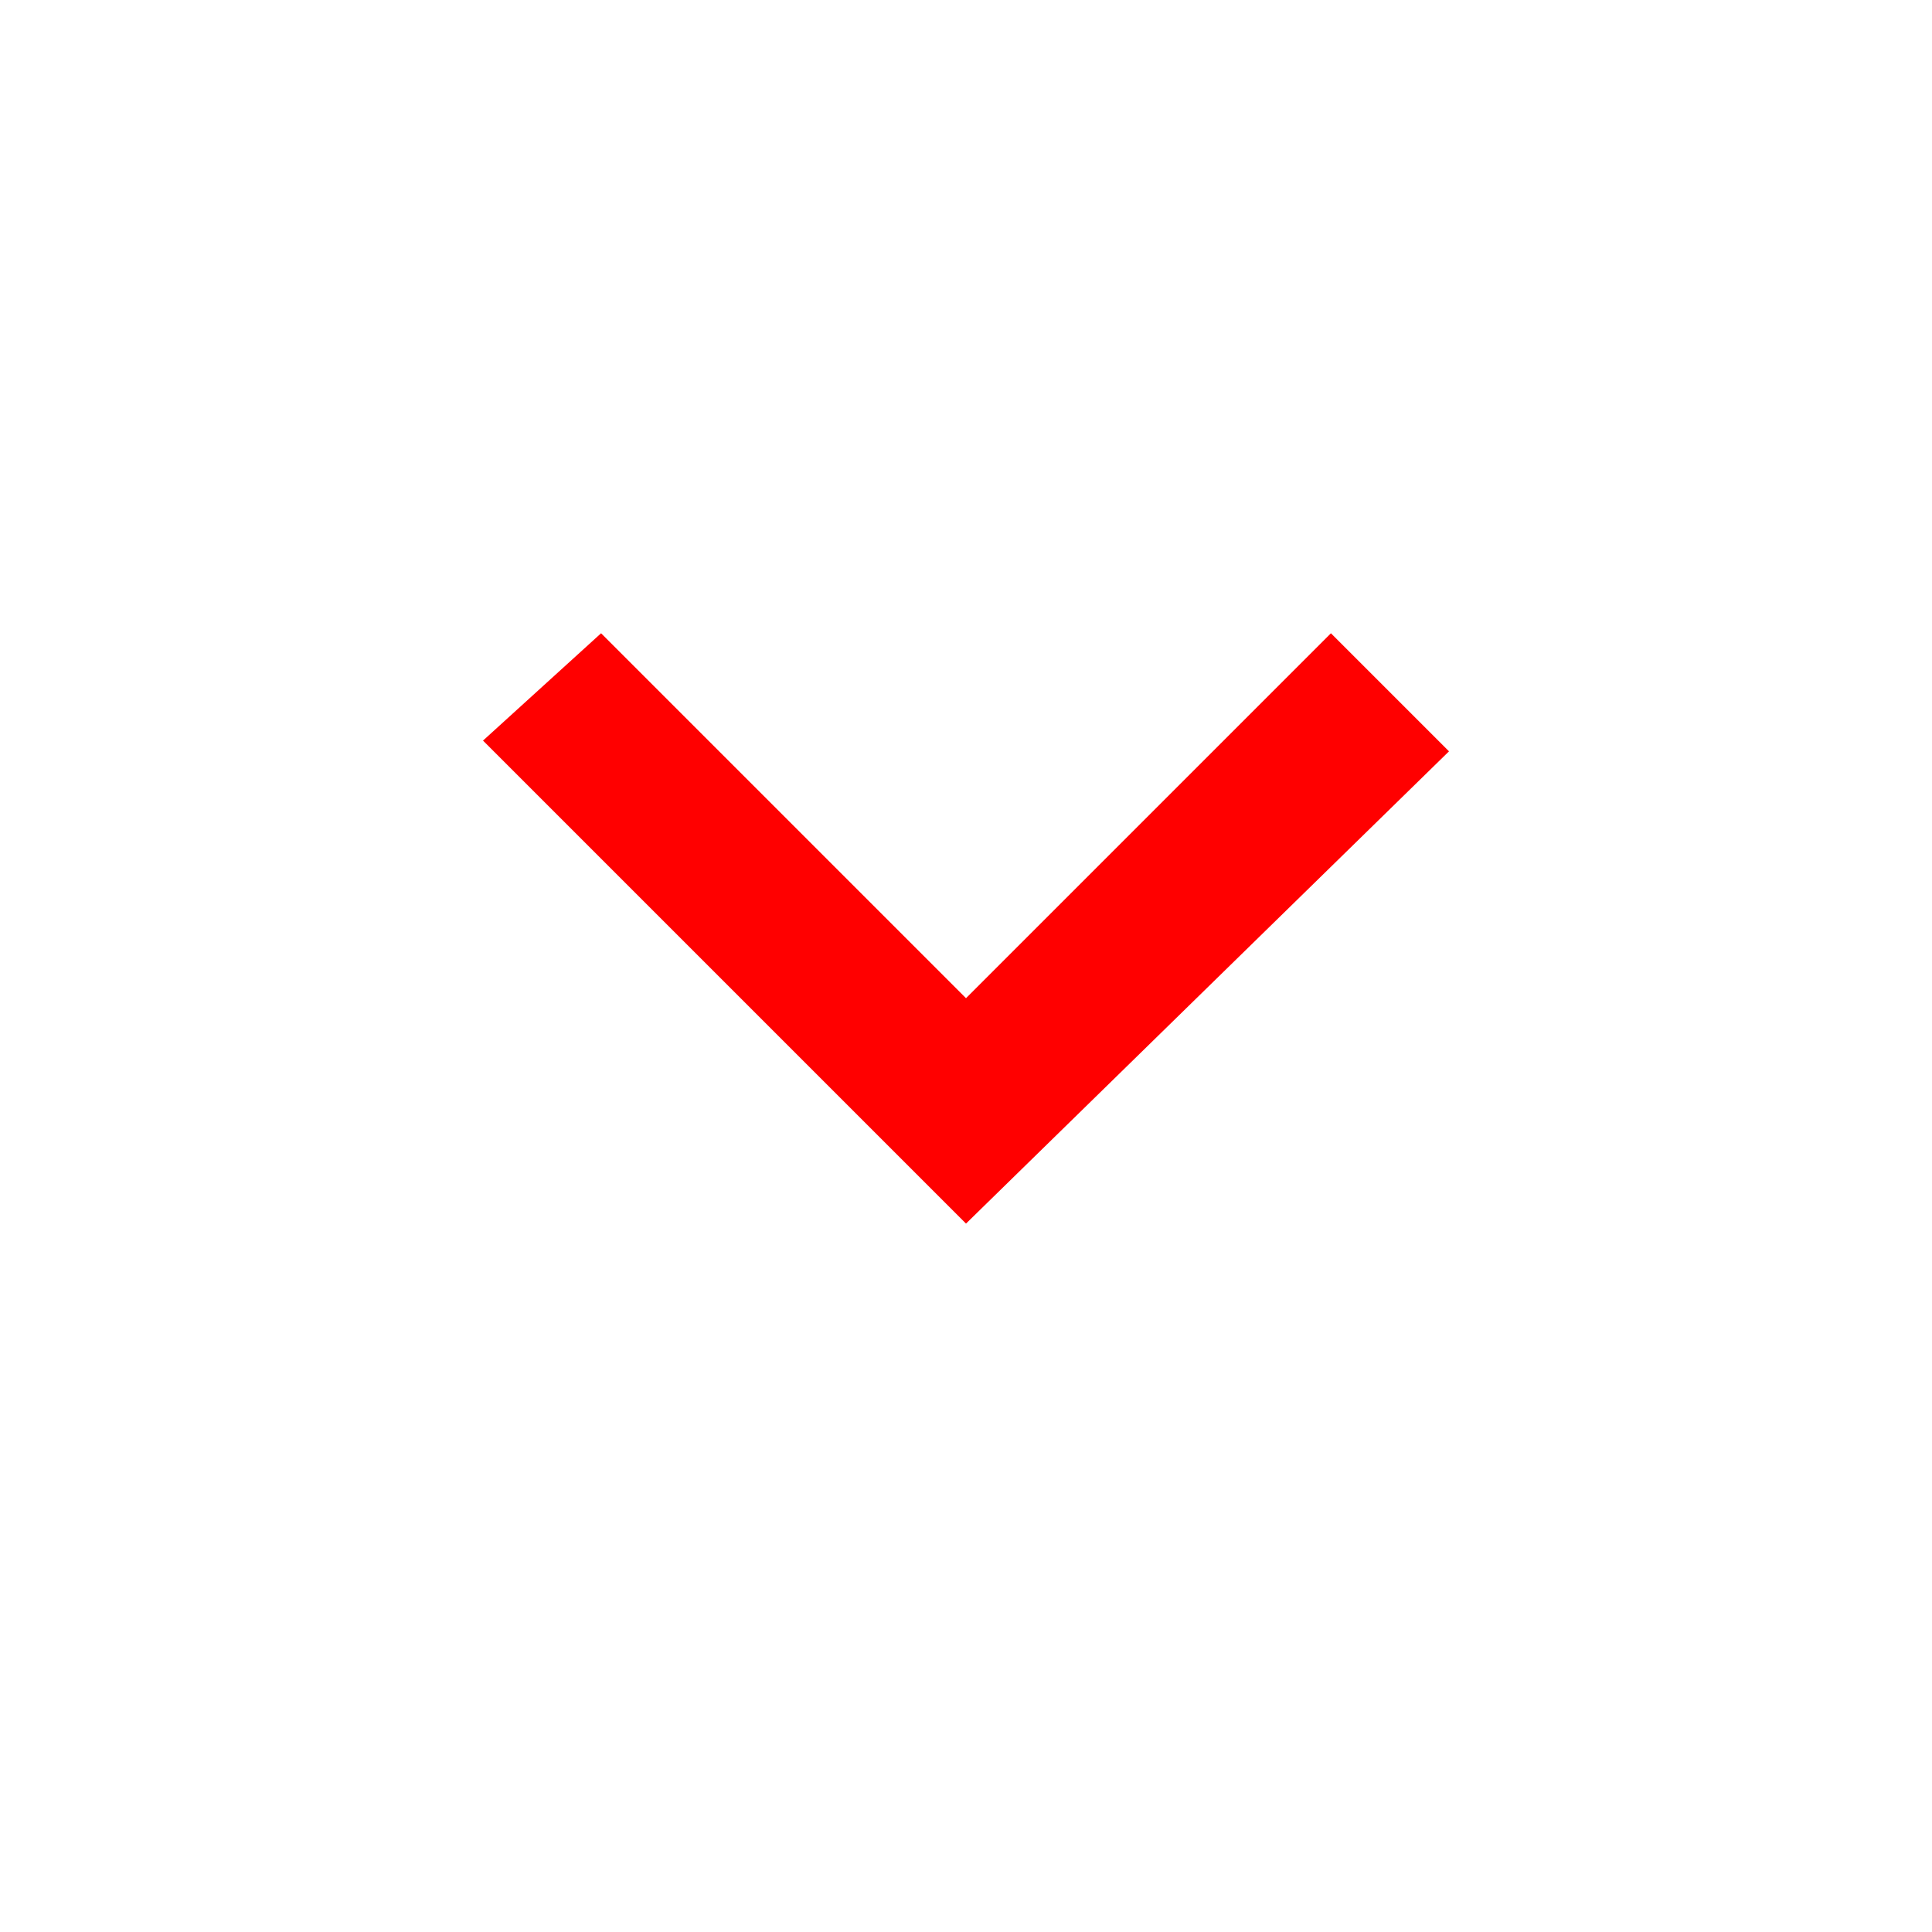
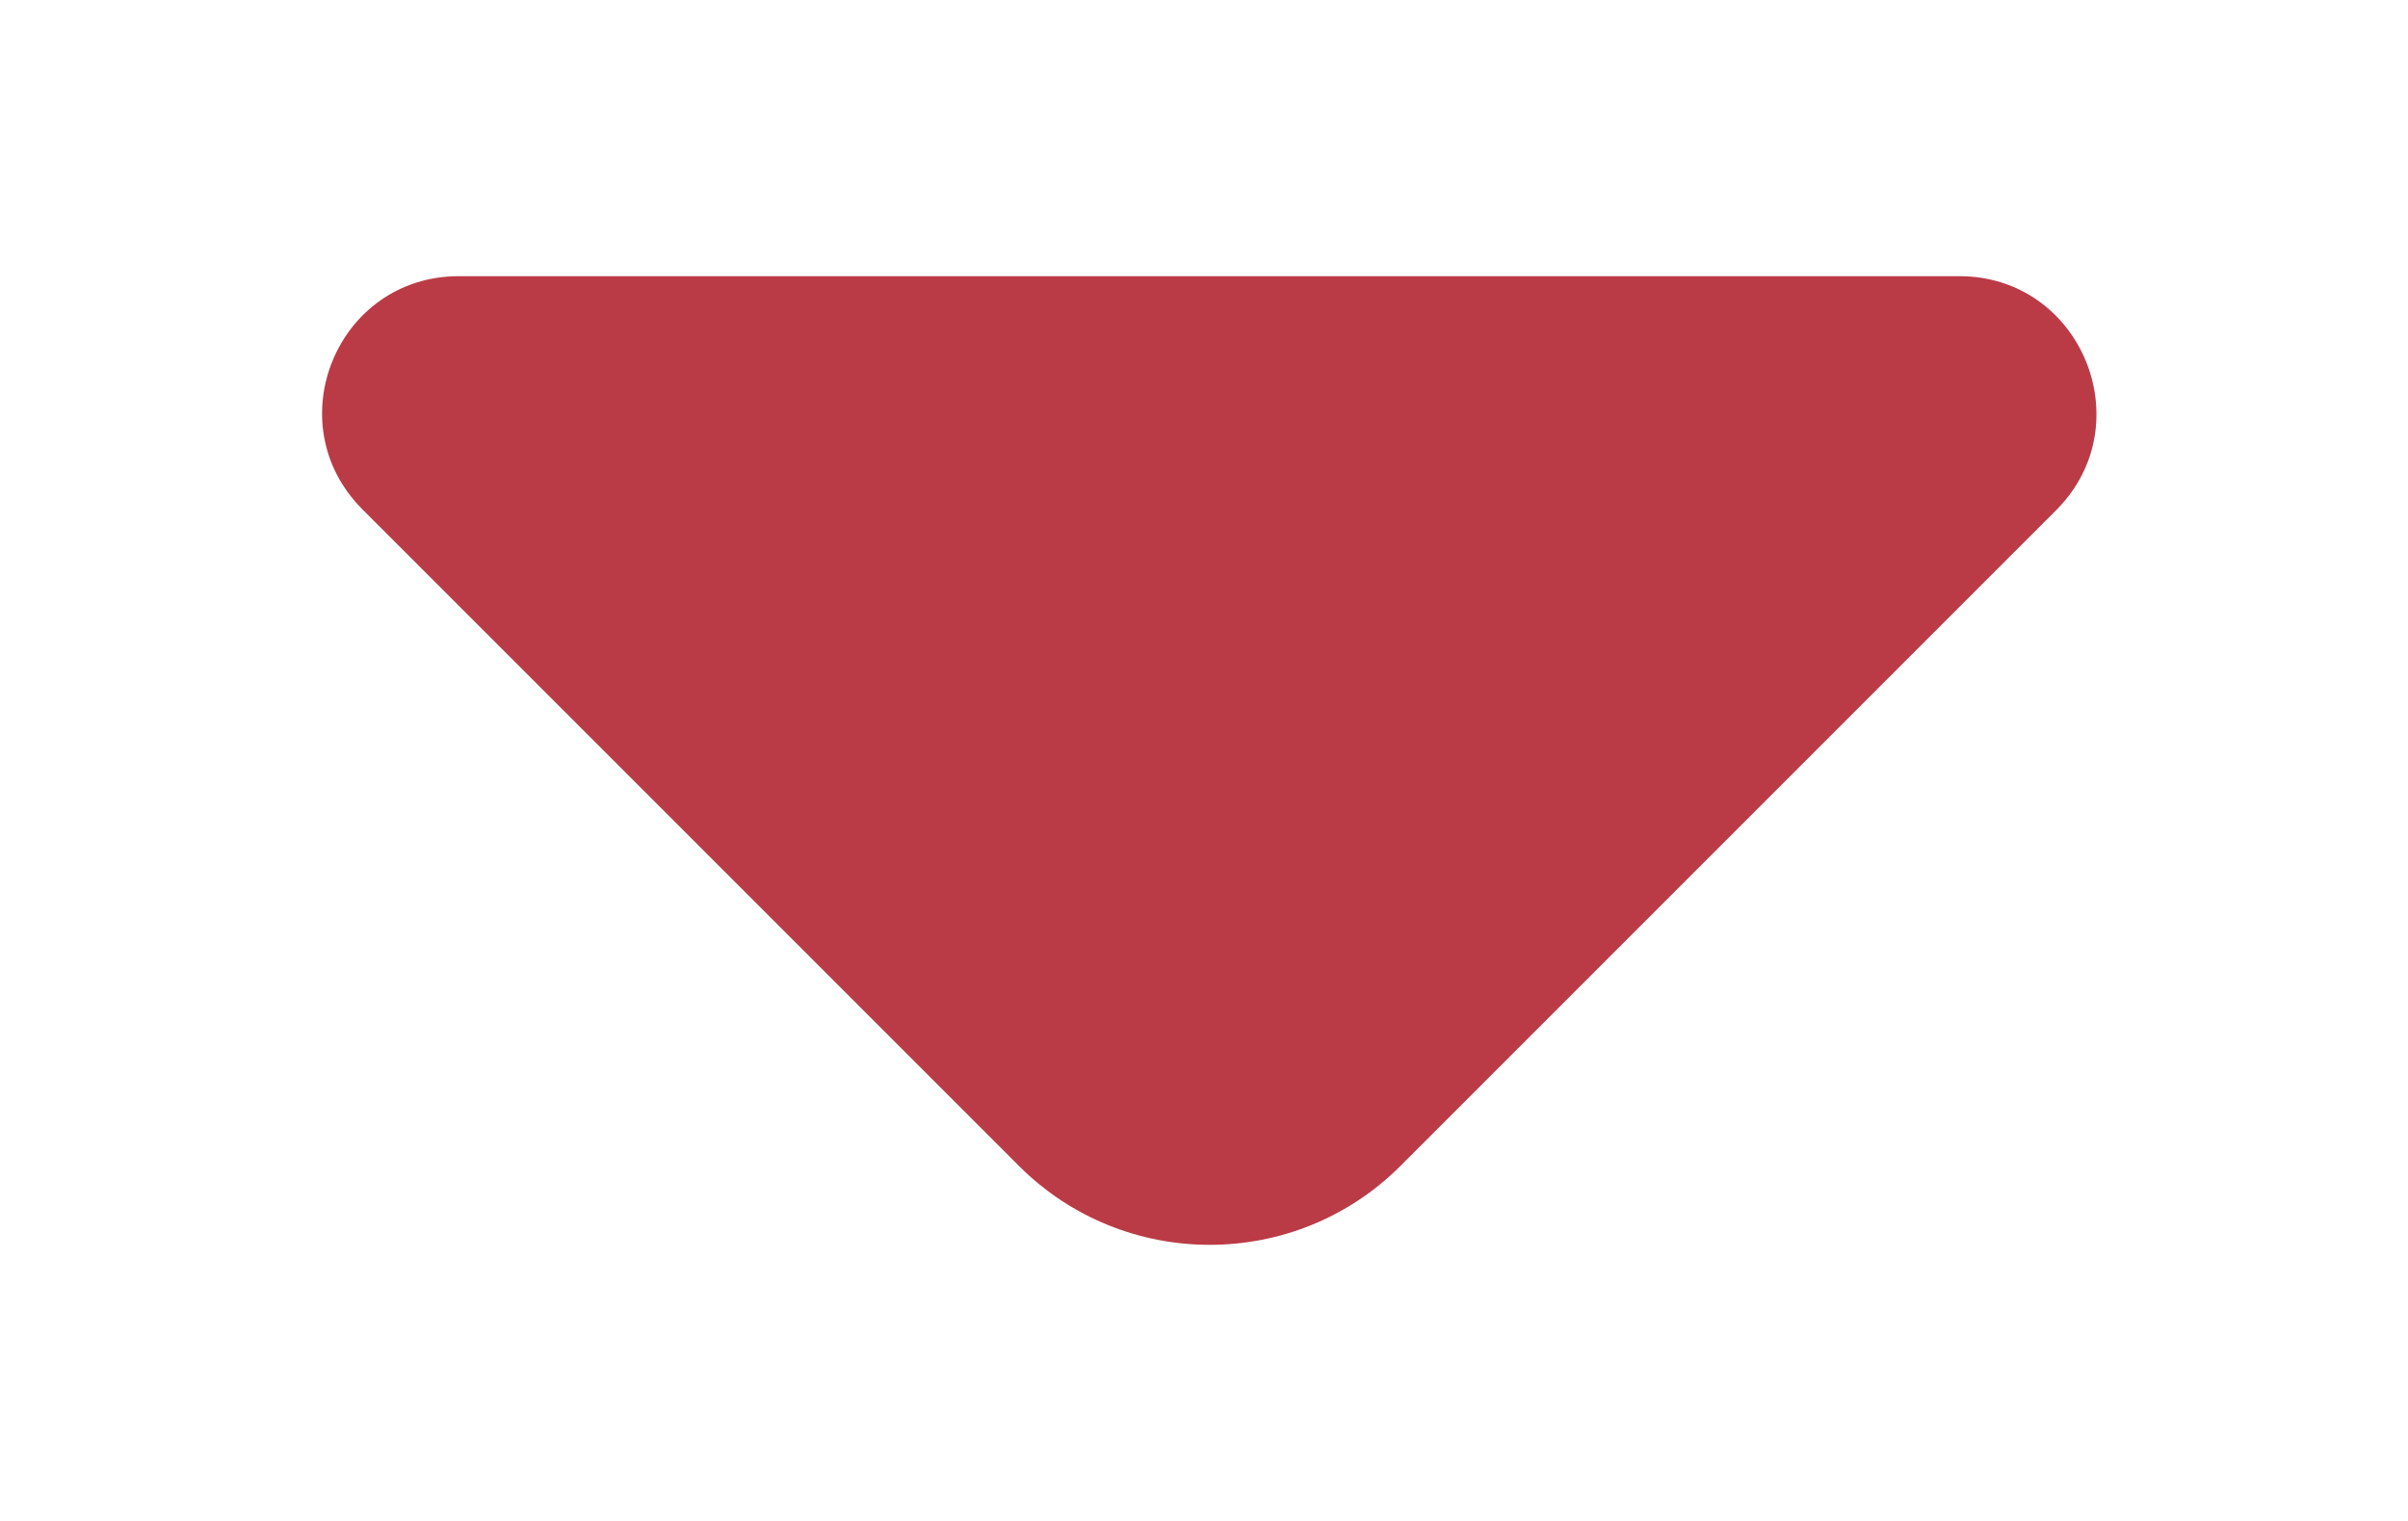
- <svg xmlns="http://www.w3.org/2000/svg" version="1.1" id="Layer_1" x="0px" y="0px" width="18px" height="18px" viewBox="0 0 18 18" style="enable-background:new 0 0 18 18;" xml:space="preserve">
-   <style type="text/css">
- 	.st0{fill:#ff0000;}
- 	.st1{fill:none;}
- </style>
-   <path class="st0" d="M5.6,5.9L9,9.3l3.4-3.4l1.1,1.1L9,11.4L4.5,6.9L5.6,5.9z" />
-   <path class="st1" d="M0-0.6h18v18H0V-0.6z" />
+ <svg xmlns="http://www.w3.org/2000/svg" width="19" height="12" viewBox="0 0 19 12" fill="none">
+   <path d="M15.46 2.179H9.23H3.62C2.66 2.179 2.18 3.339 2.86 4.019L8.04 9.199C8.87 10.029 10.22 10.029 11.05 9.199L13.02 7.229L16.23 4.019C16.9 3.339 16.42 2.179 15.46 2.179Z" fill="#BA3B46" />
</svg>
